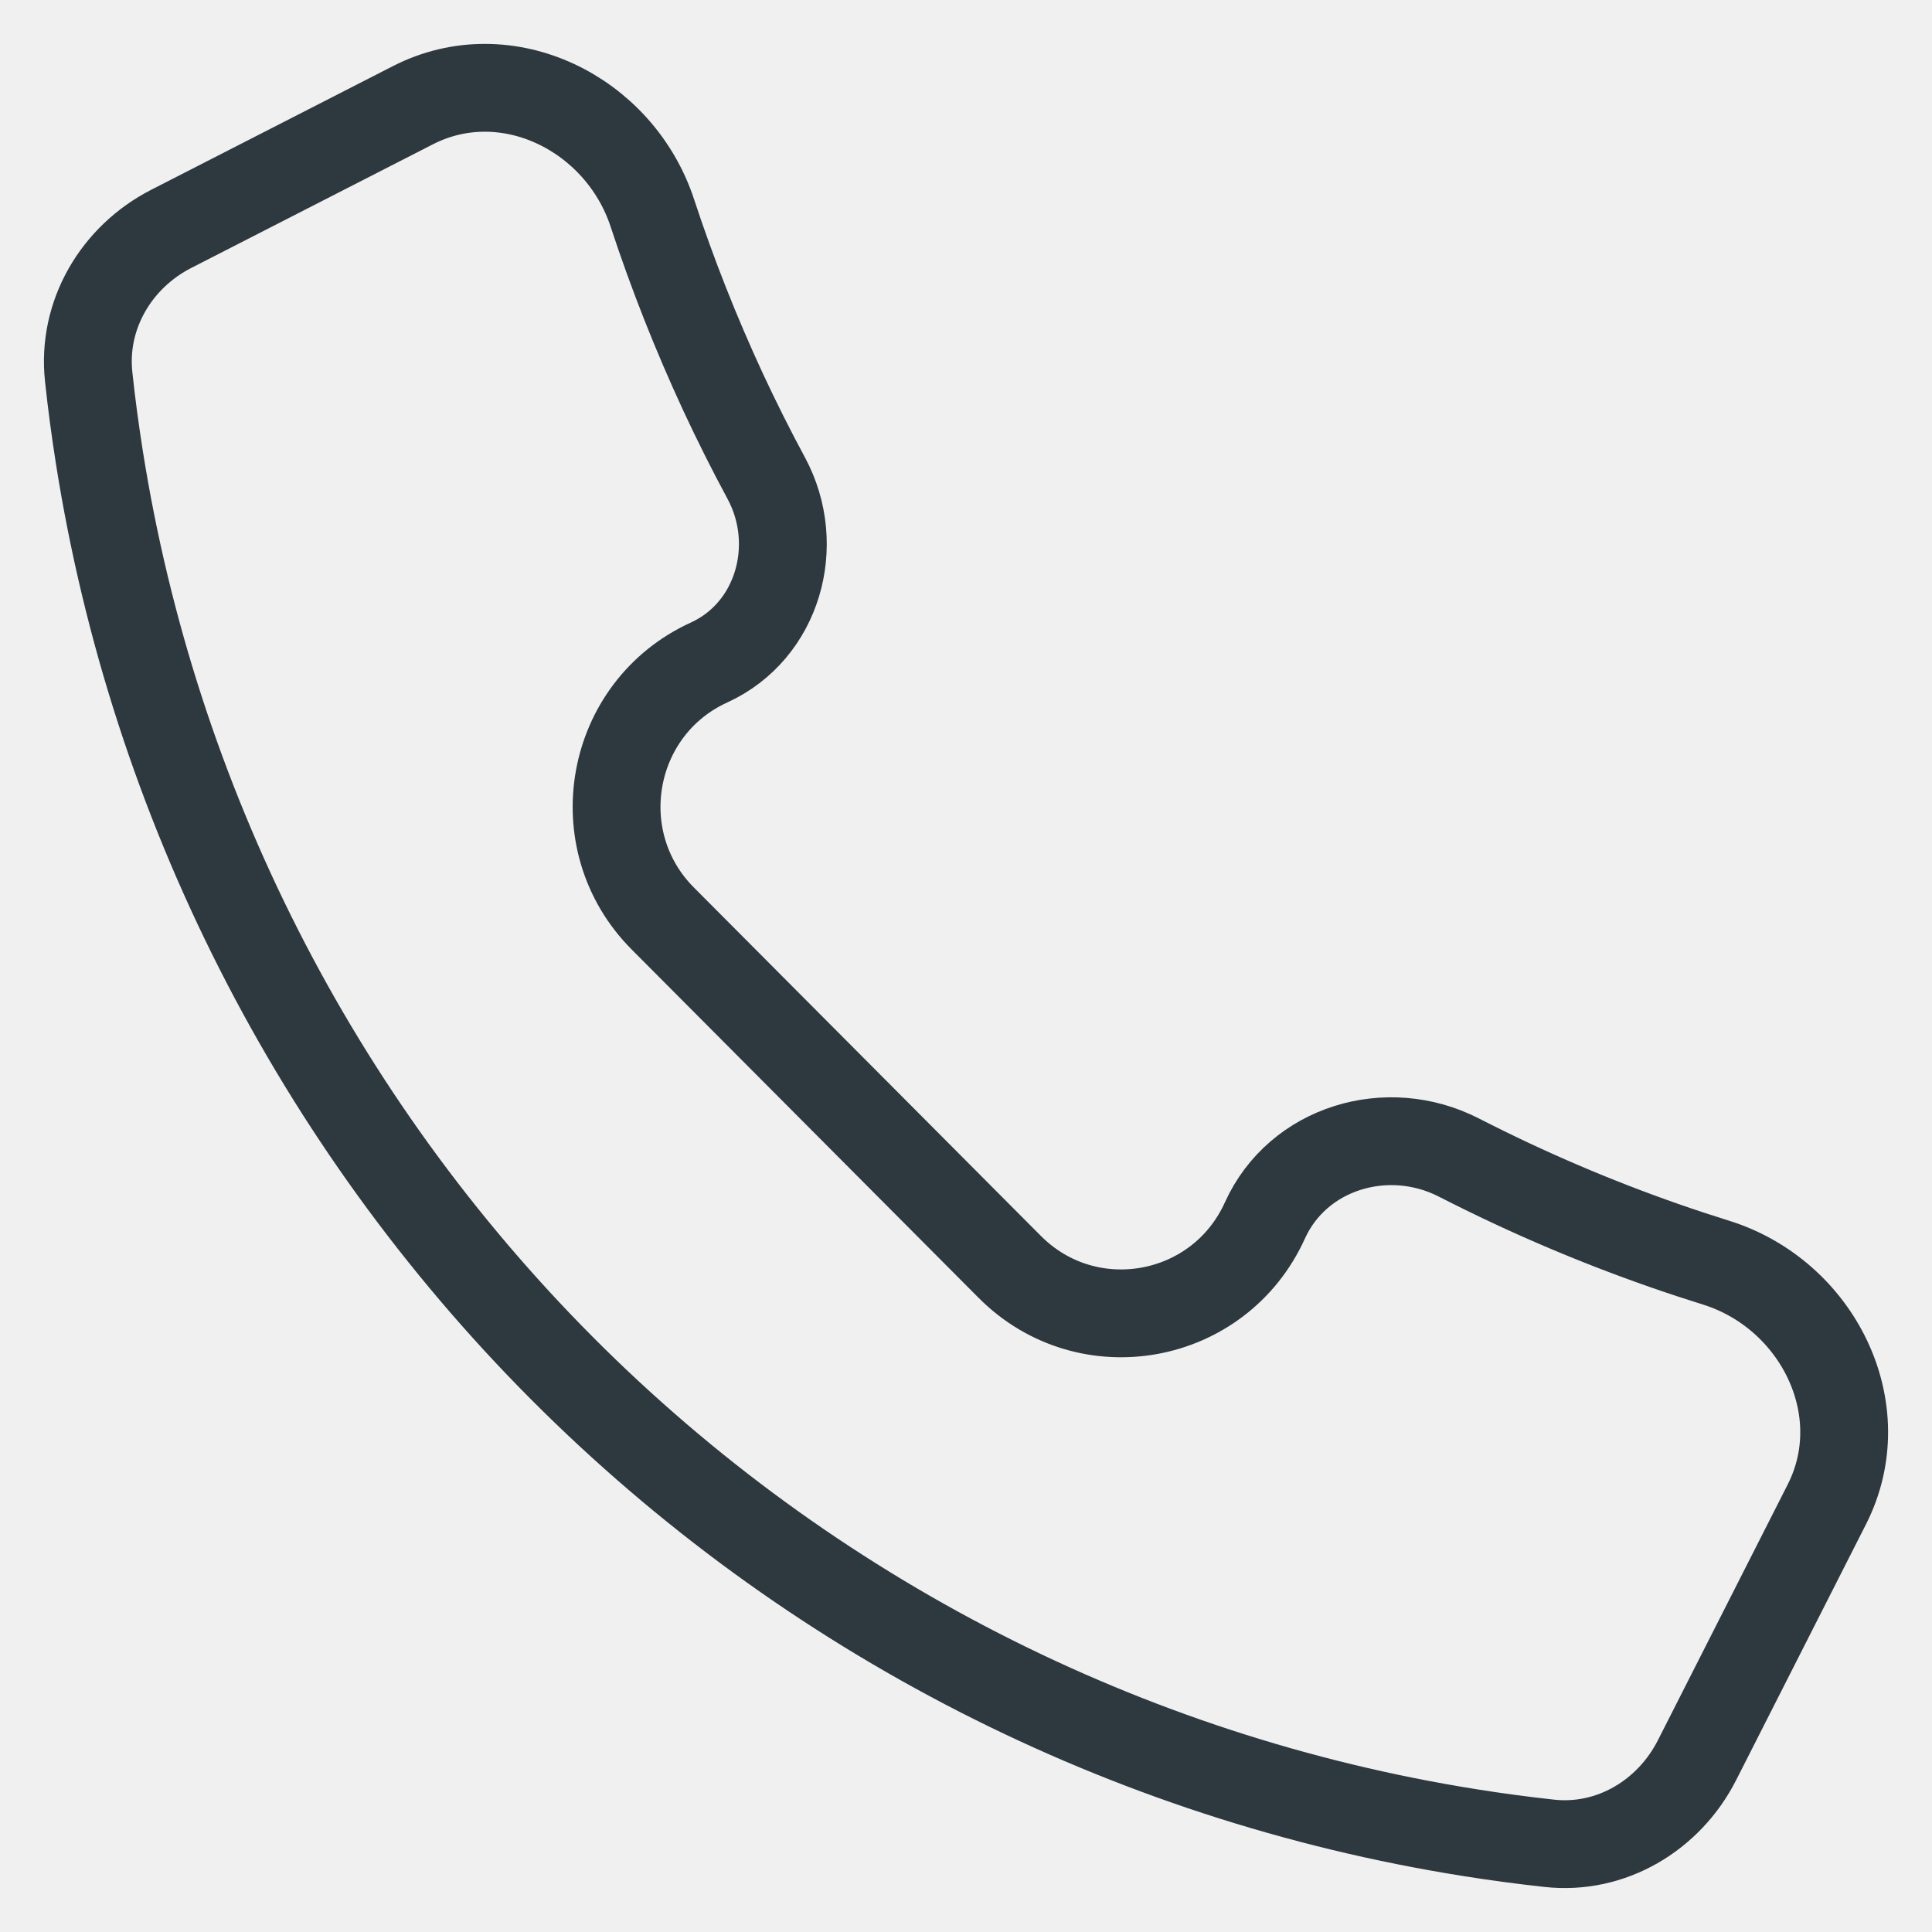
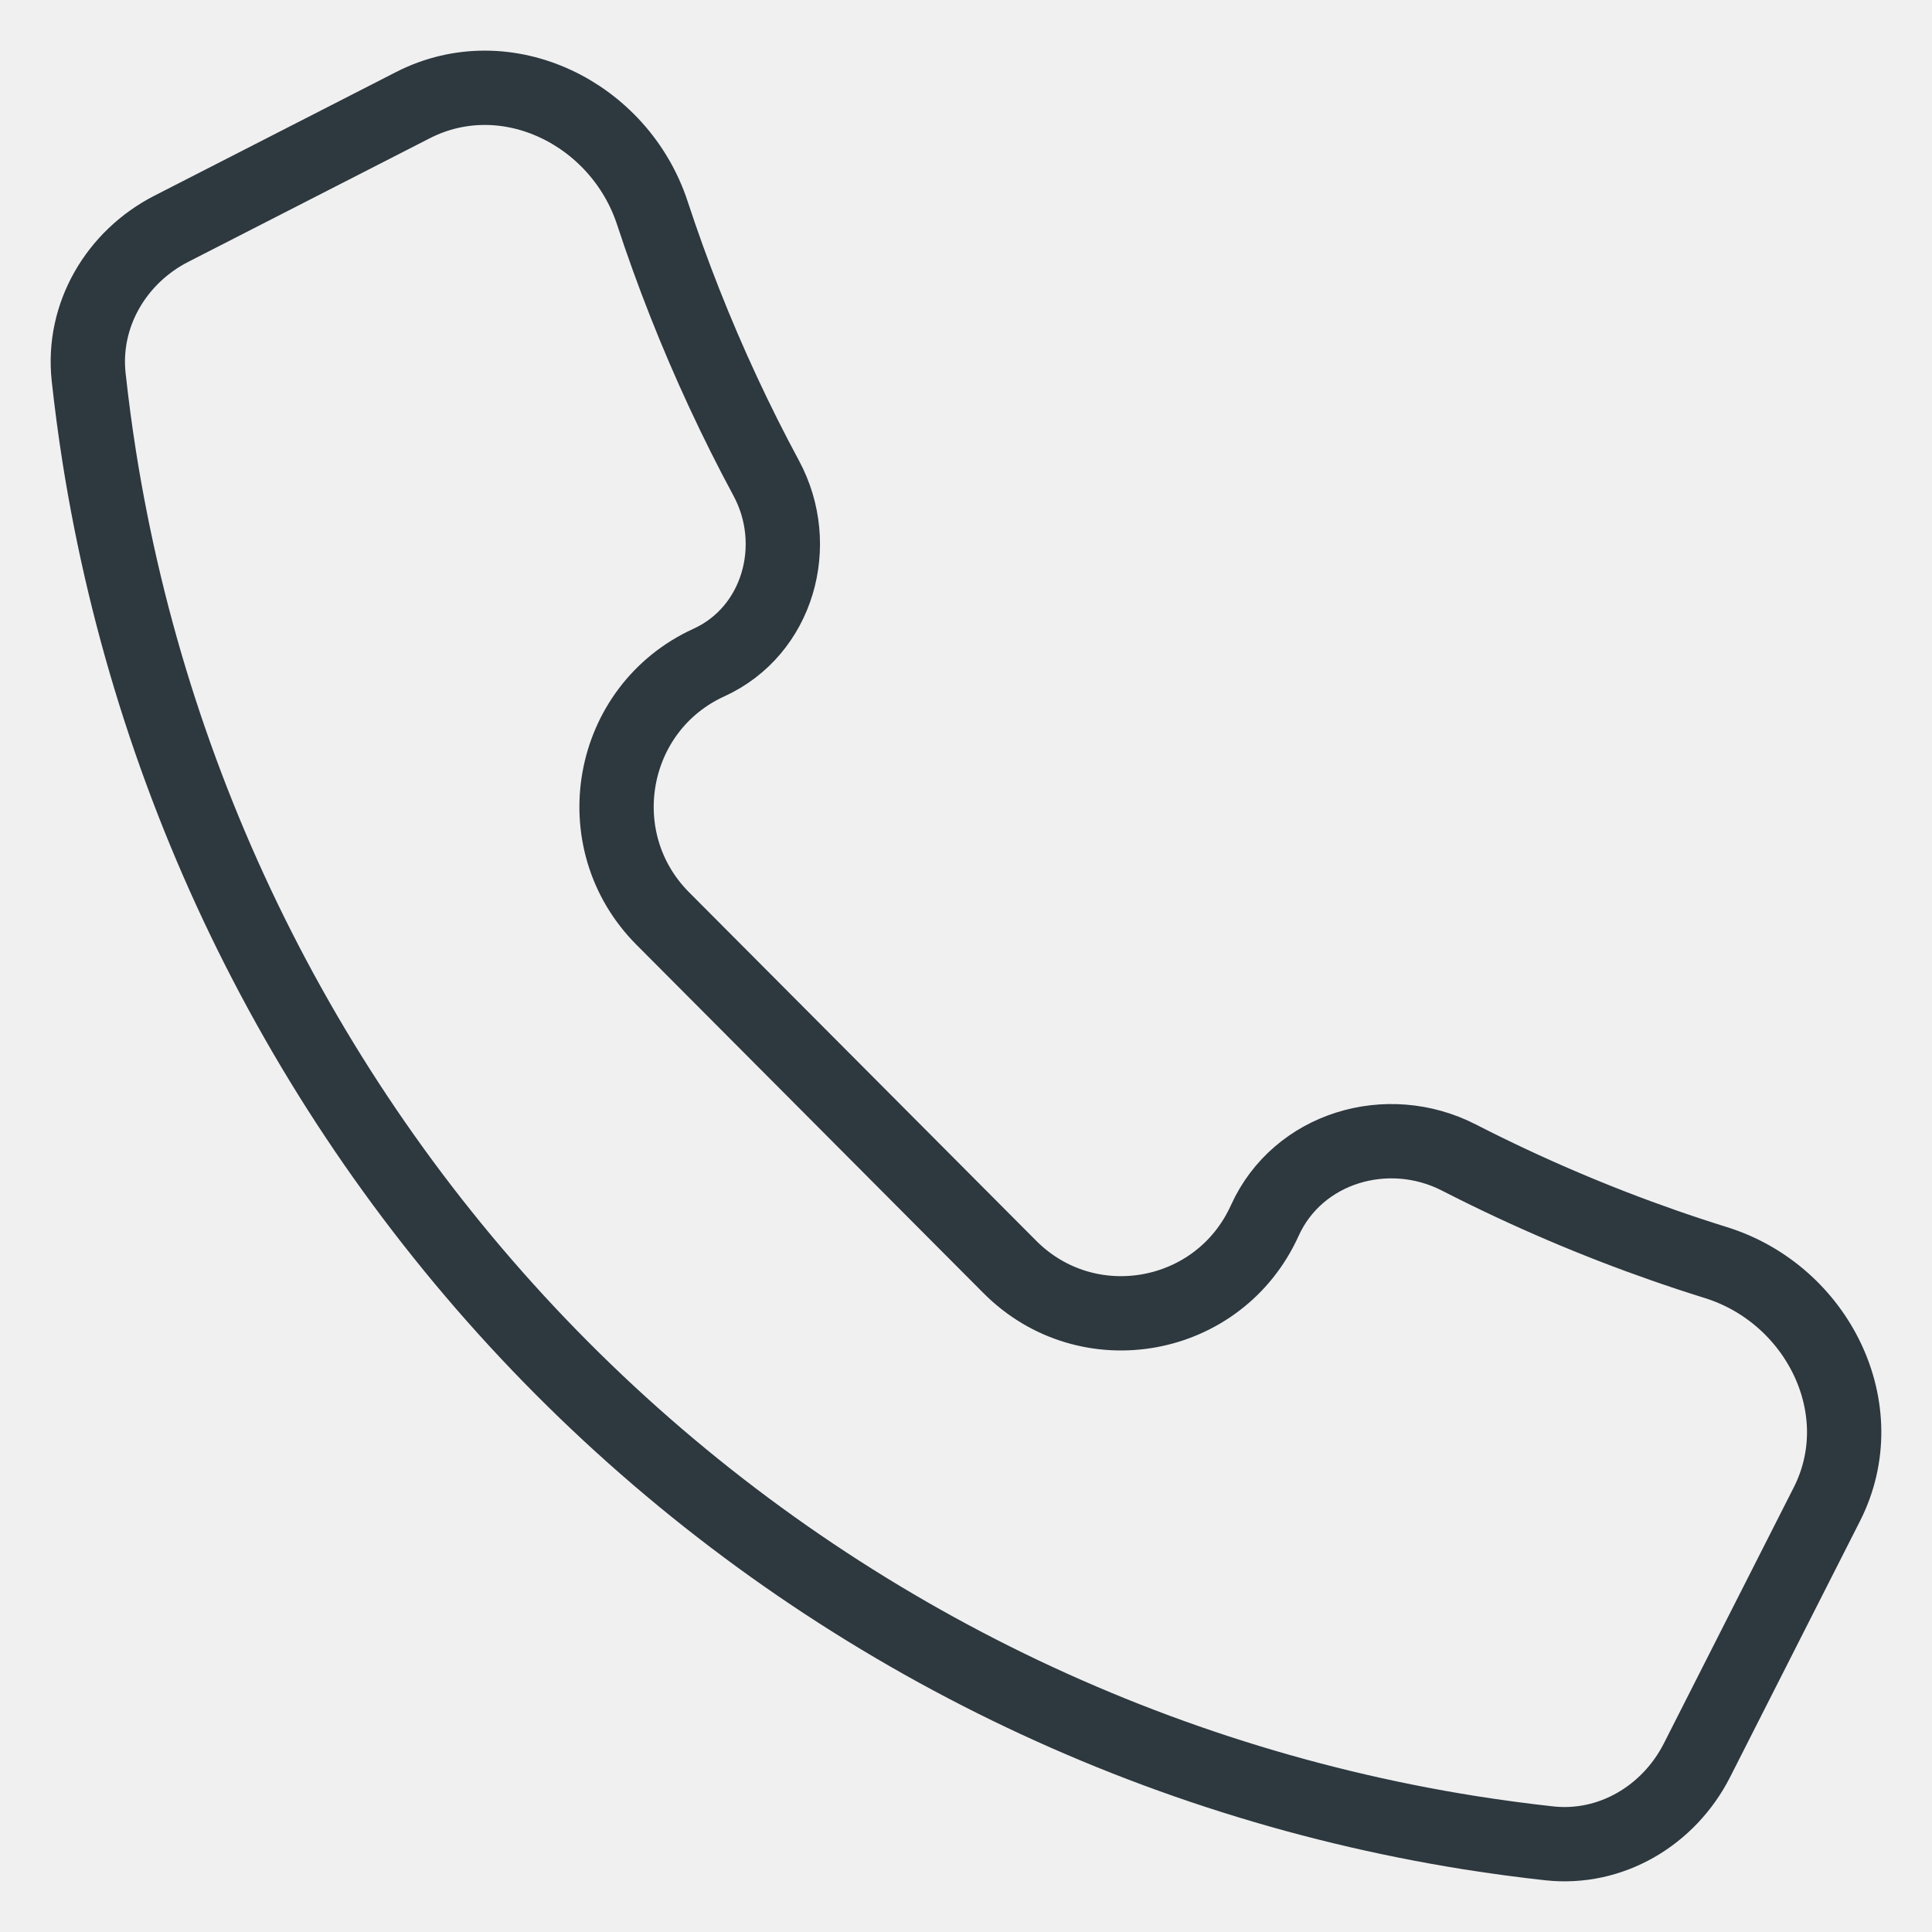
- <svg xmlns="http://www.w3.org/2000/svg" width="22" height="22" viewBox="0 0 22 22" fill="none">
-   <g clip-path="url(#clip0_131_2514)">
-     <path d="M19.324 20.044C19.003 20.675 18.344 21.067 17.643 20.99C17.341 20.957 17.04 20.917 16.74 20.869C12.823 20.247 9.203 18.395 6.399 15.58C3.595 12.765 1.75 9.13 1.13 5.198C1.083 4.897 1.042 4.595 1.01 4.292C0.933 3.588 1.323 2.926 1.952 2.605L4.702 1.198C5.767 0.653 7.055 1.288 7.429 2.427C7.656 3.118 7.925 3.798 8.233 4.463C8.388 4.796 8.552 5.124 8.726 5.446C9.136 6.208 8.859 7.186 8.074 7.544C6.933 8.065 6.661 9.569 7.547 10.459L11.499 14.427C12.386 15.317 13.884 15.044 14.403 13.899C14.78 13.066 15.801 12.765 16.612 13.181C16.808 13.281 17.007 13.379 17.208 13.473C17.968 13.829 18.748 14.131 19.541 14.378C20.696 14.739 21.352 16.047 20.803 17.13L19.324 20.044Z" stroke="#2D383F" stroke-linecap="round" stroke-linejoin="round" />
+ <svg xmlns="http://www.w3.org/2000/svg" width="26" height="26" viewBox="0 0 26 26" fill="none">
+   <g clip-path="url(#clip0_248_2060)">
+     <path d="M22.837 23.689C22.458 24.434 21.679 24.897 20.85 24.807C20.494 24.768 20.138 24.72 19.783 24.664C15.154 23.927 10.876 21.739 7.562 18.412C4.248 15.085 2.069 10.79 1.335 6.143C1.279 5.787 1.232 5.43 1.193 5.073C1.103 4.241 1.564 3.458 2.307 3.078L5.557 1.415C6.815 0.772 8.338 1.522 8.78 2.869C9.048 3.685 9.365 4.488 9.73 5.274C9.913 5.668 10.107 6.056 10.312 6.436C10.797 7.337 10.47 8.492 9.541 8.916C8.193 9.531 7.872 11.309 8.919 12.361L13.59 17.05C14.637 18.101 16.409 17.779 17.021 16.425C17.467 15.442 18.674 15.086 19.632 15.577C19.864 15.696 20.099 15.811 20.336 15.922C21.235 16.343 22.156 16.7 23.094 16.992C24.459 17.419 25.234 18.965 24.585 20.244L22.837 23.689Z" stroke="#2D383F" stroke-linecap="round" stroke-linejoin="round" />
  </g>
  <defs>
-     <clipPath id="clip0_131_2514">
-       <rect width="22" height="22" fill="white" />
+     <clipPath id="clip0_248_2060">
+       <rect width="26" height="26" fill="white" />
    </clipPath>
  </defs>
</svg>
